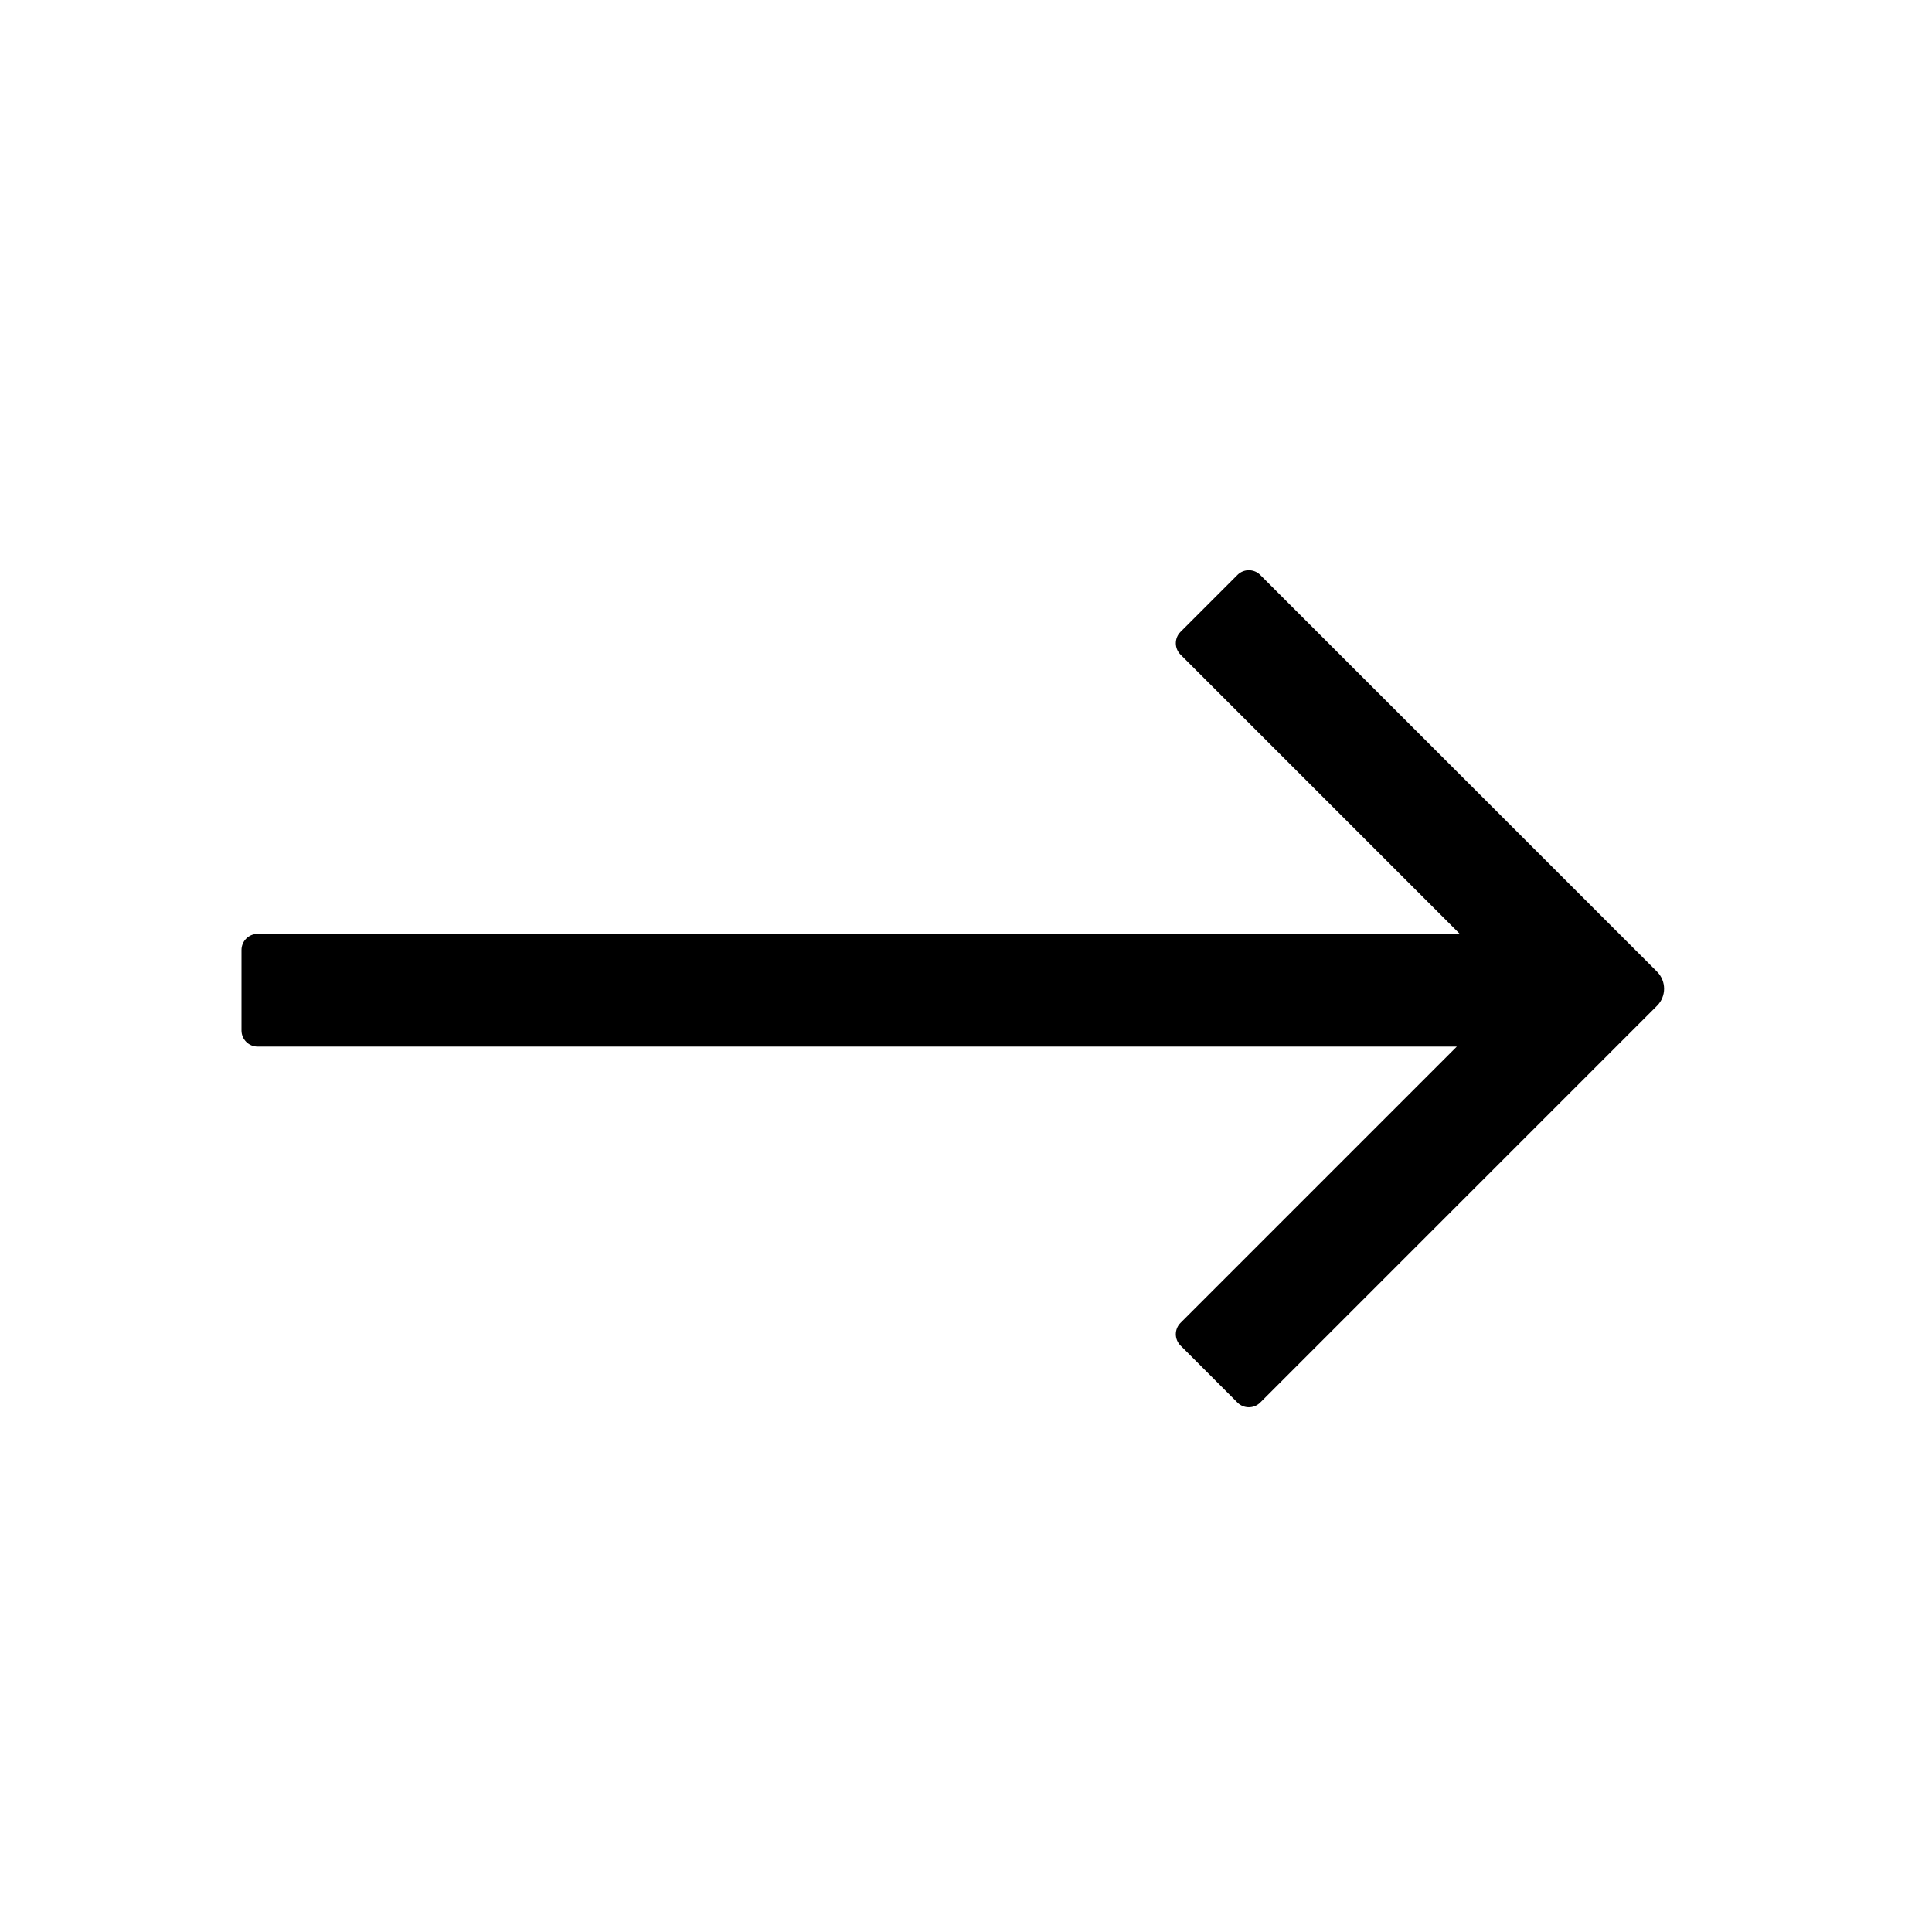
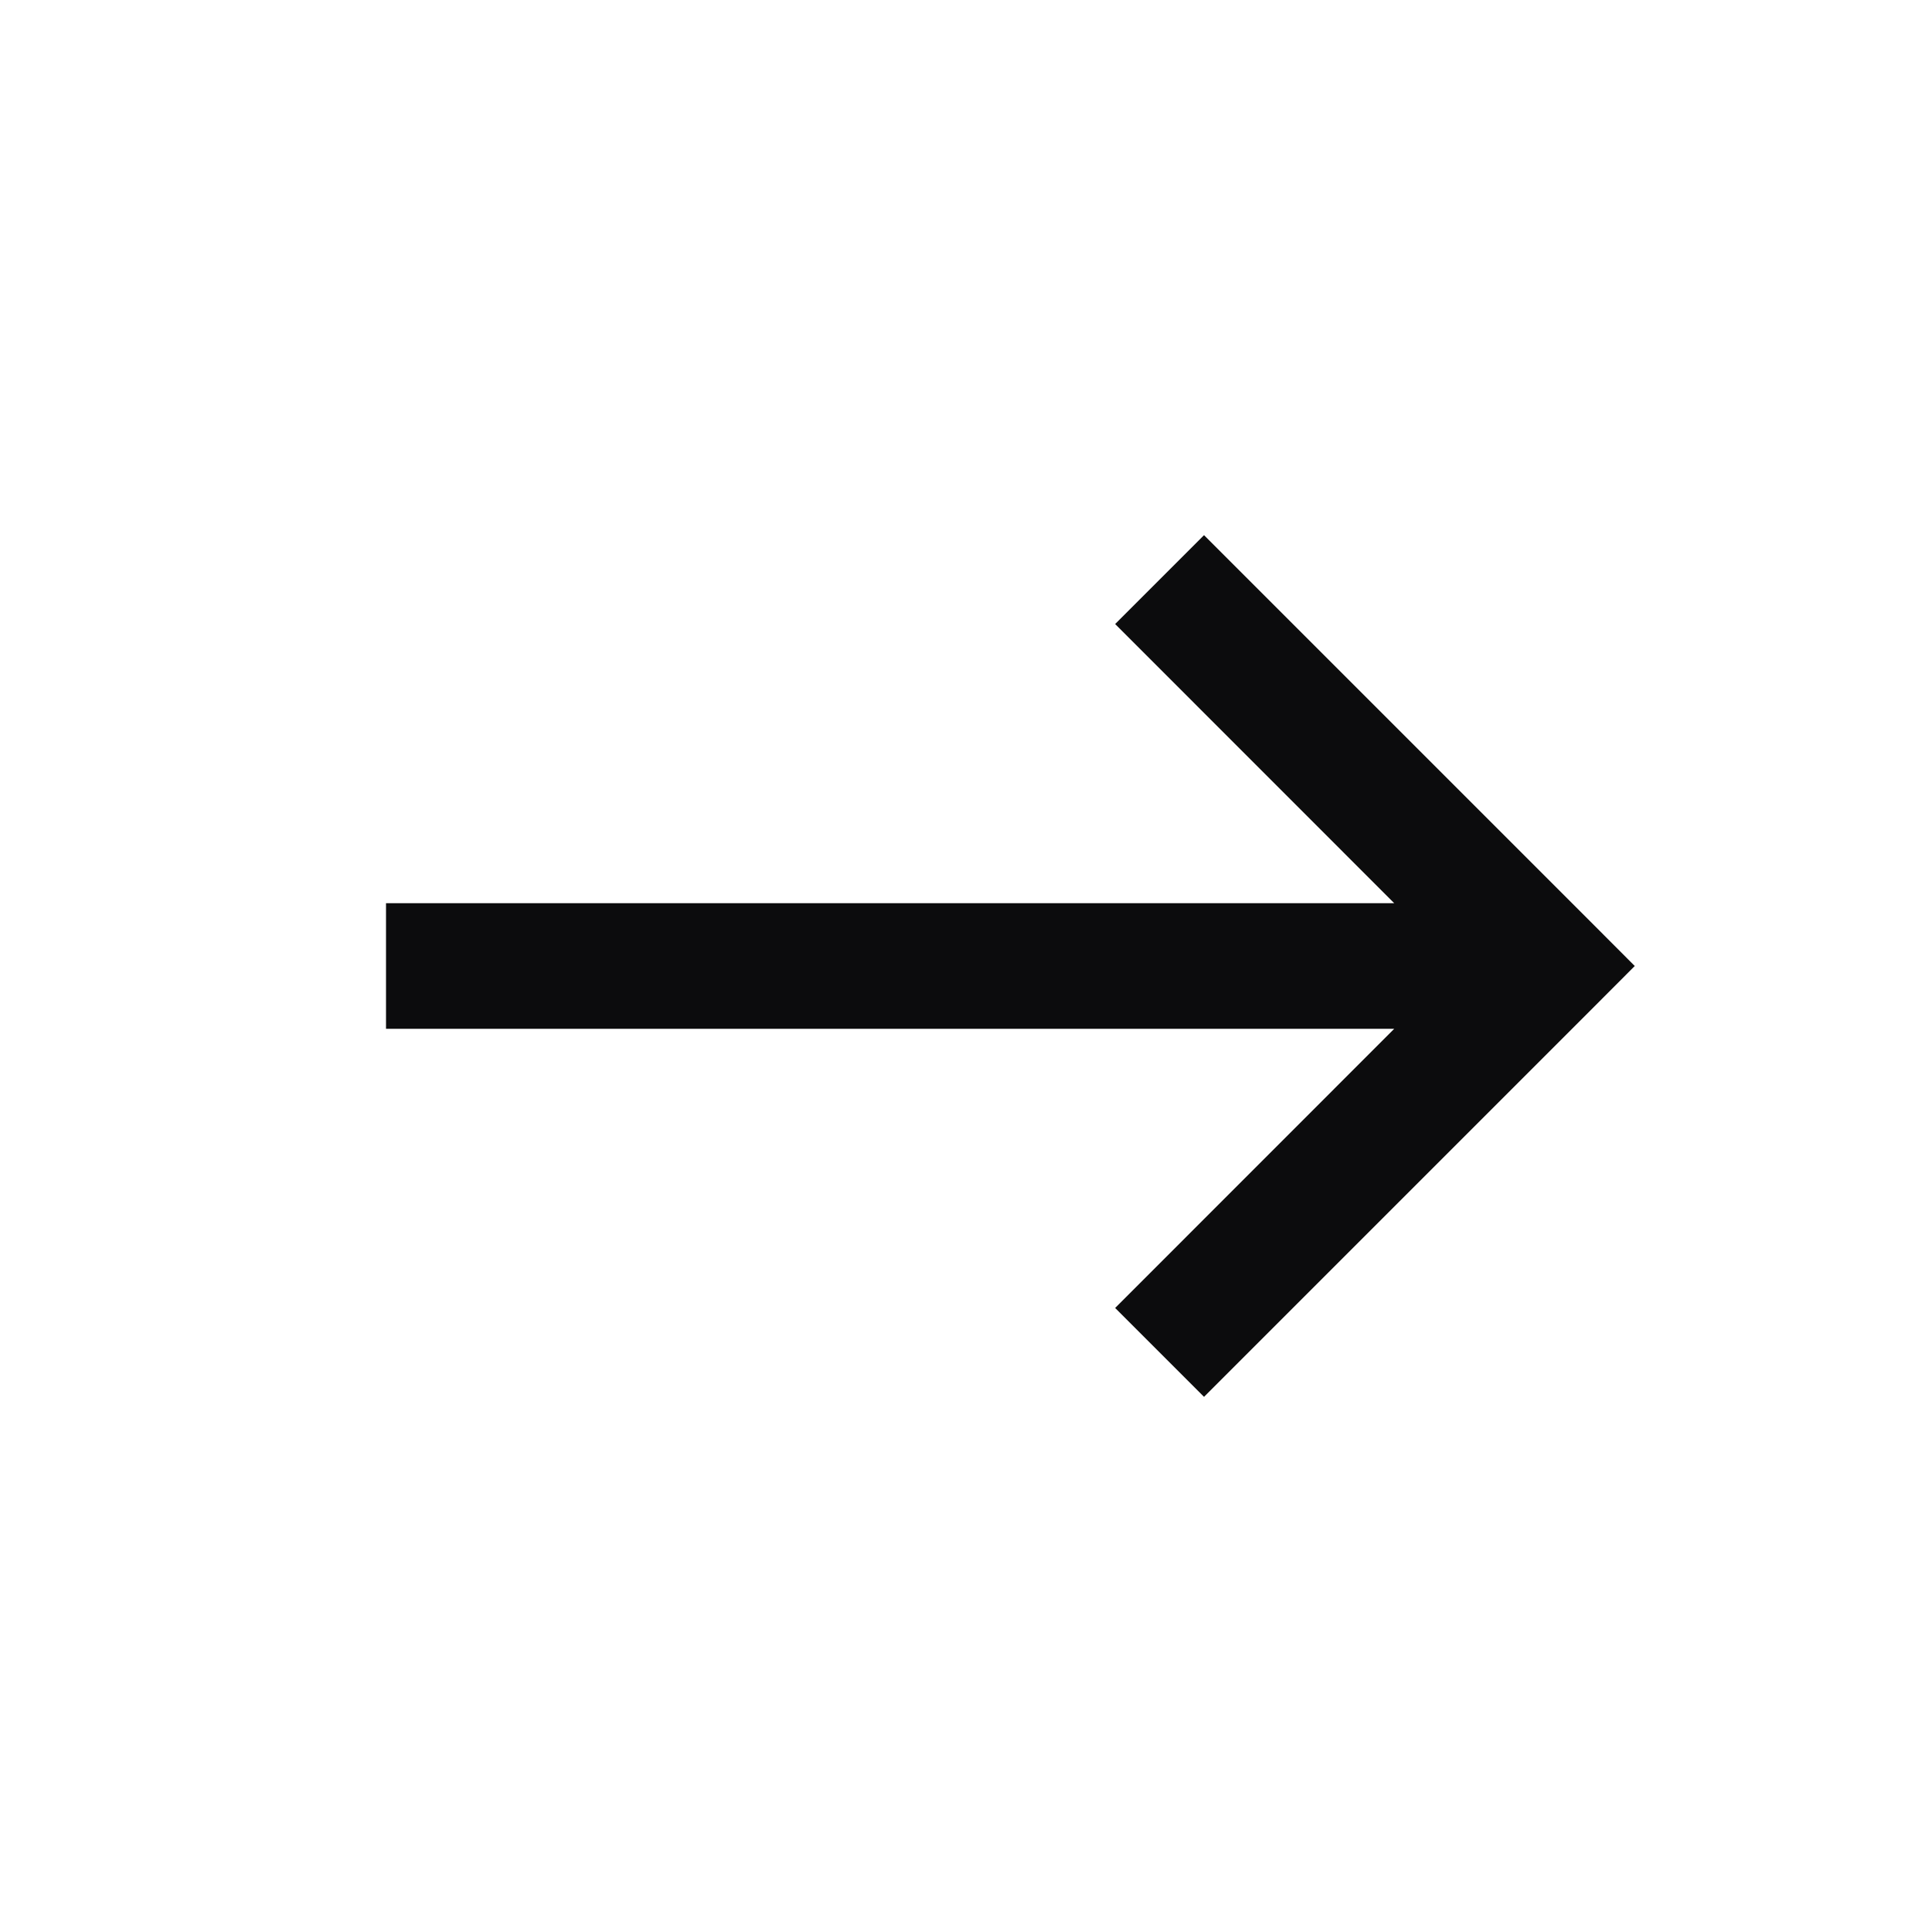
- <svg xmlns="http://www.w3.org/2000/svg" width="24" height="24" viewBox="0 0 24 24" fill="none">
-   <path fill="currentColor" d="M15.372 7.142C15.45 7.064 15.577 7.064 15.655 7.142L20.584 12.07C20.701 12.188 20.701 12.377 20.584 12.494L15.655 17.423C15.577 17.501 15.45 17.501 15.372 17.423L14.665 16.715C14.587 16.637 14.587 16.511 14.665 16.433L18.097 13.001L3.2 13.001C3.09 13.001 3 12.911 3 12.801L3 11.801C3 11.69 3.09 11.601 3.2 11.601L18.134 11.601L14.665 8.132C14.587 8.054 14.587 7.927 14.665 7.849L15.372 7.142Z" />
+ <svg xmlns="http://www.w3.org/2000/svg" width="20" height="20" viewBox="0 0 20 20" fill="none">
+   <path d="M11.544 13.54L14.433 10.65L3.996 10.65L3.996 9.35L14.433 9.35L11.544 6.46L12.464 5.54L16.464 9.54L16.923 10L16.464 10.46L12.464 14.46L11.544 13.54Z" fill="#0C0C0D" />
</svg>
